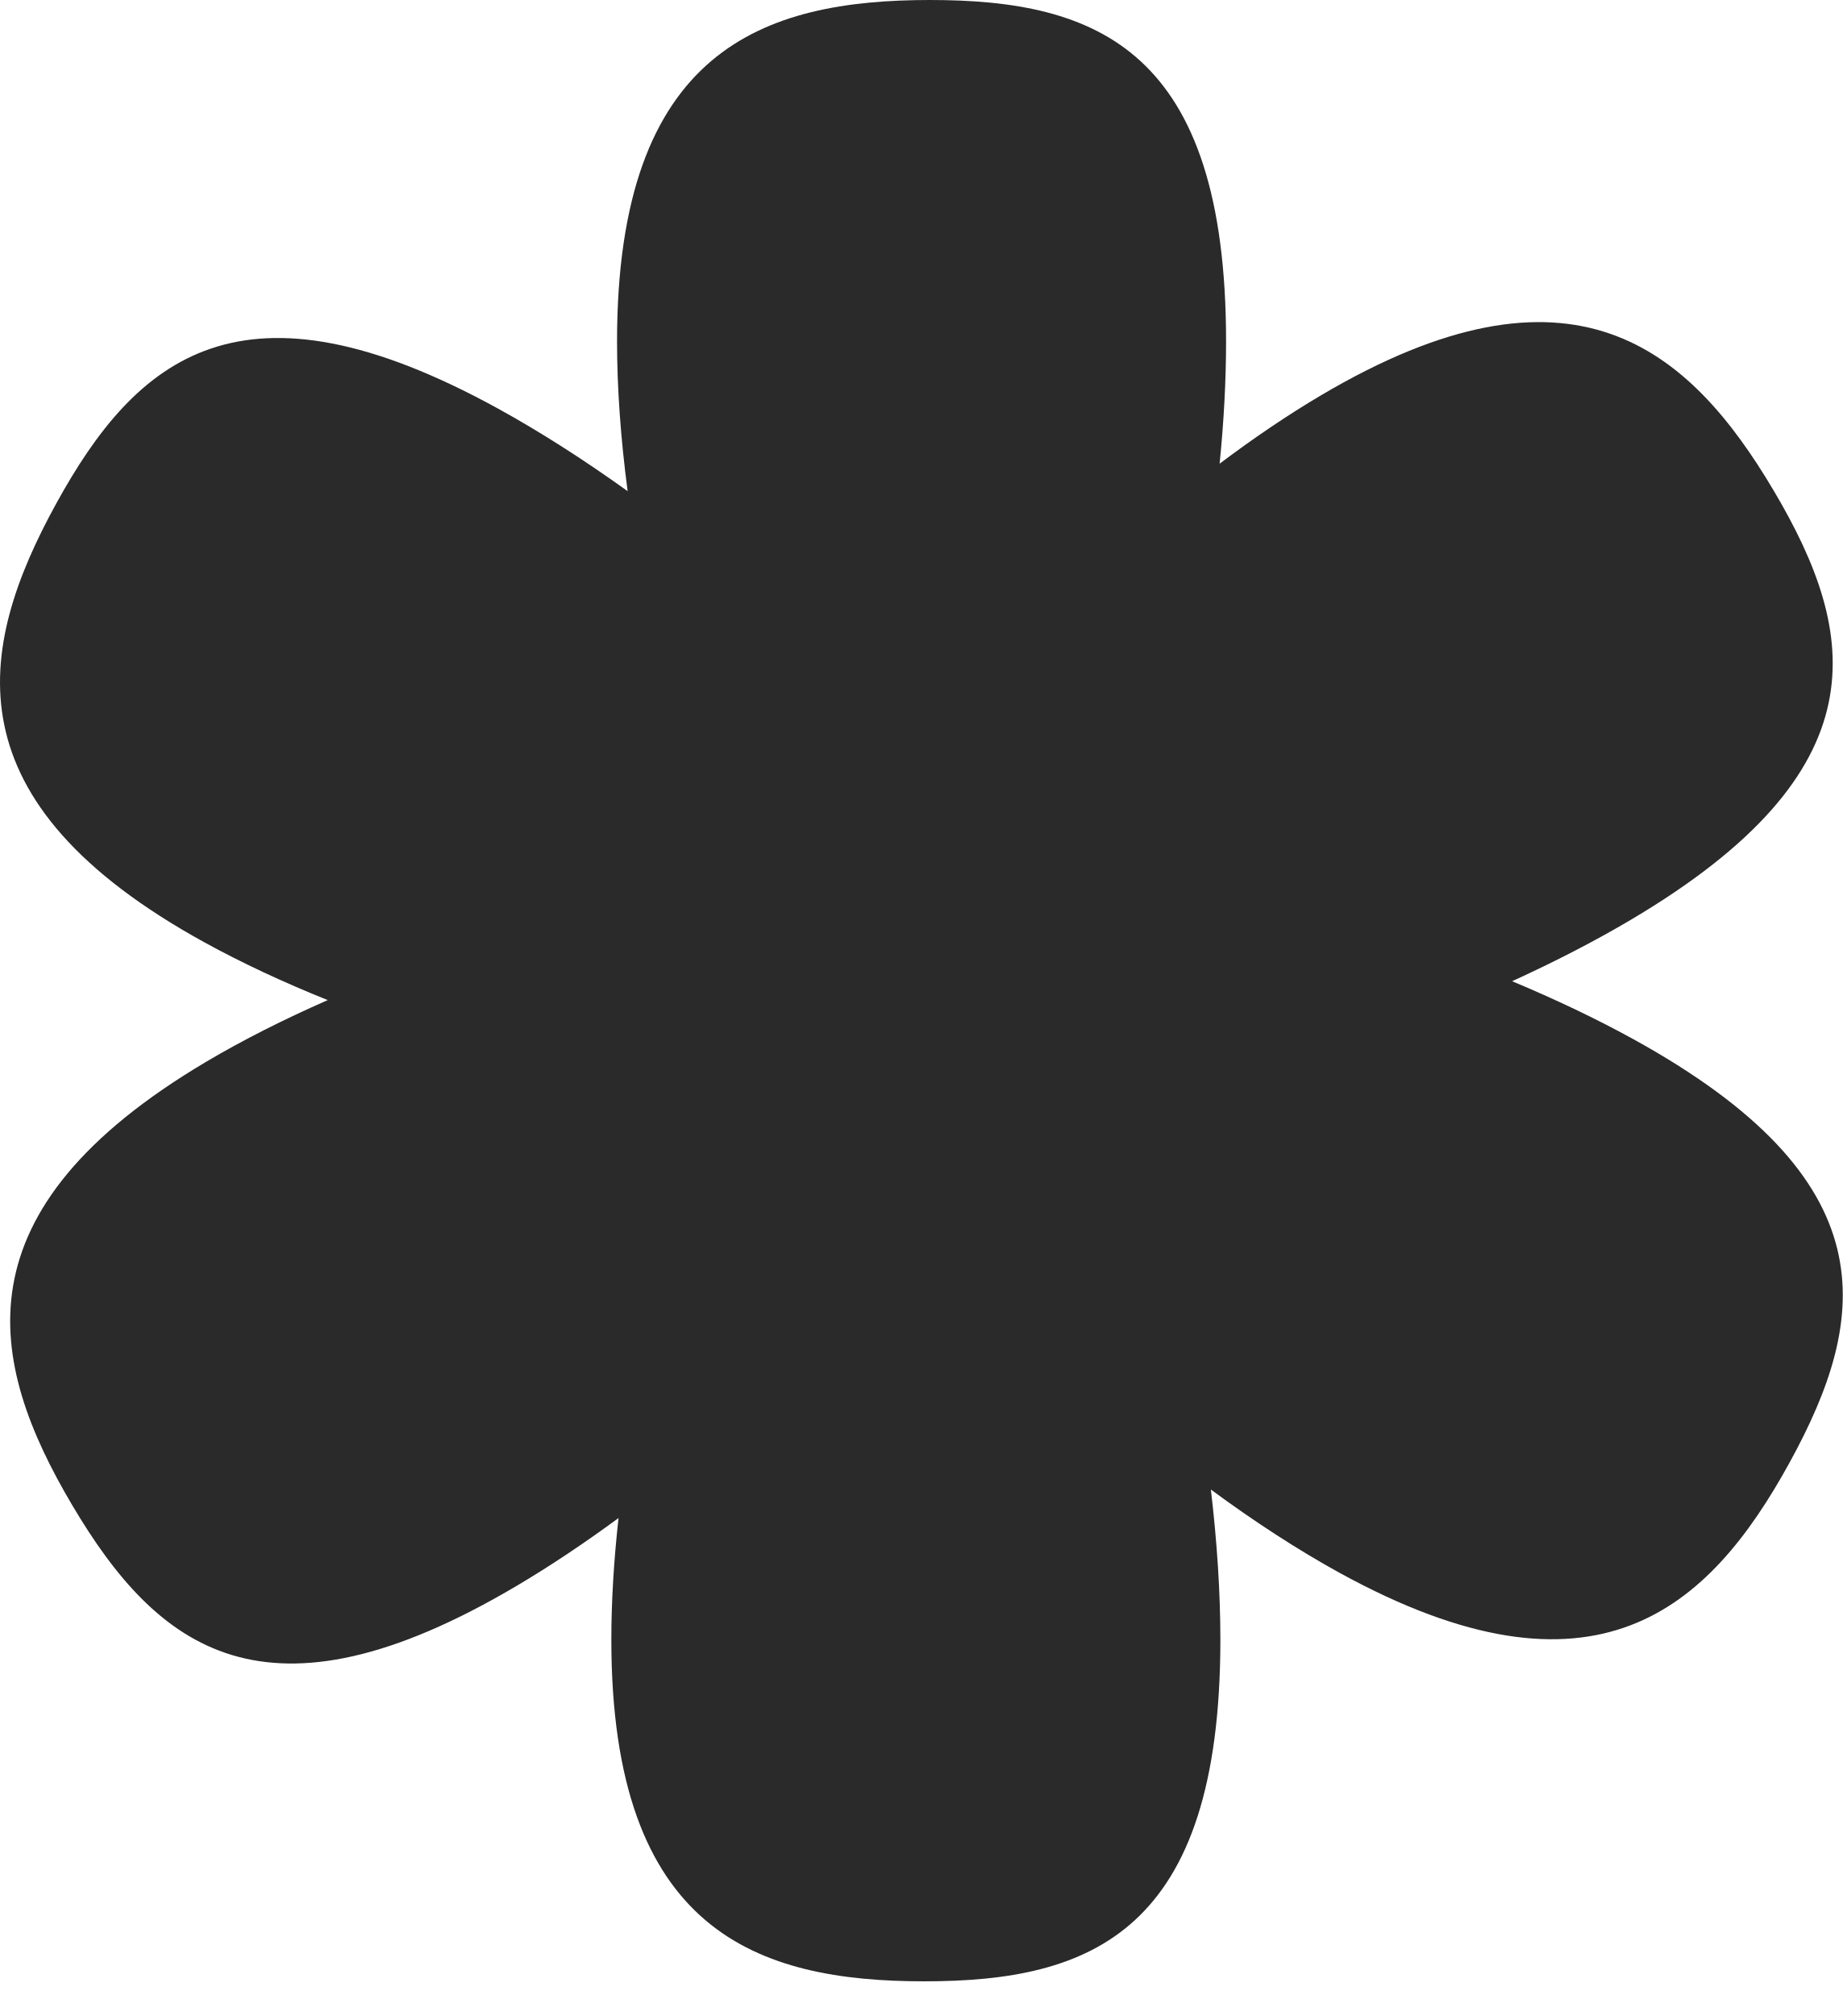
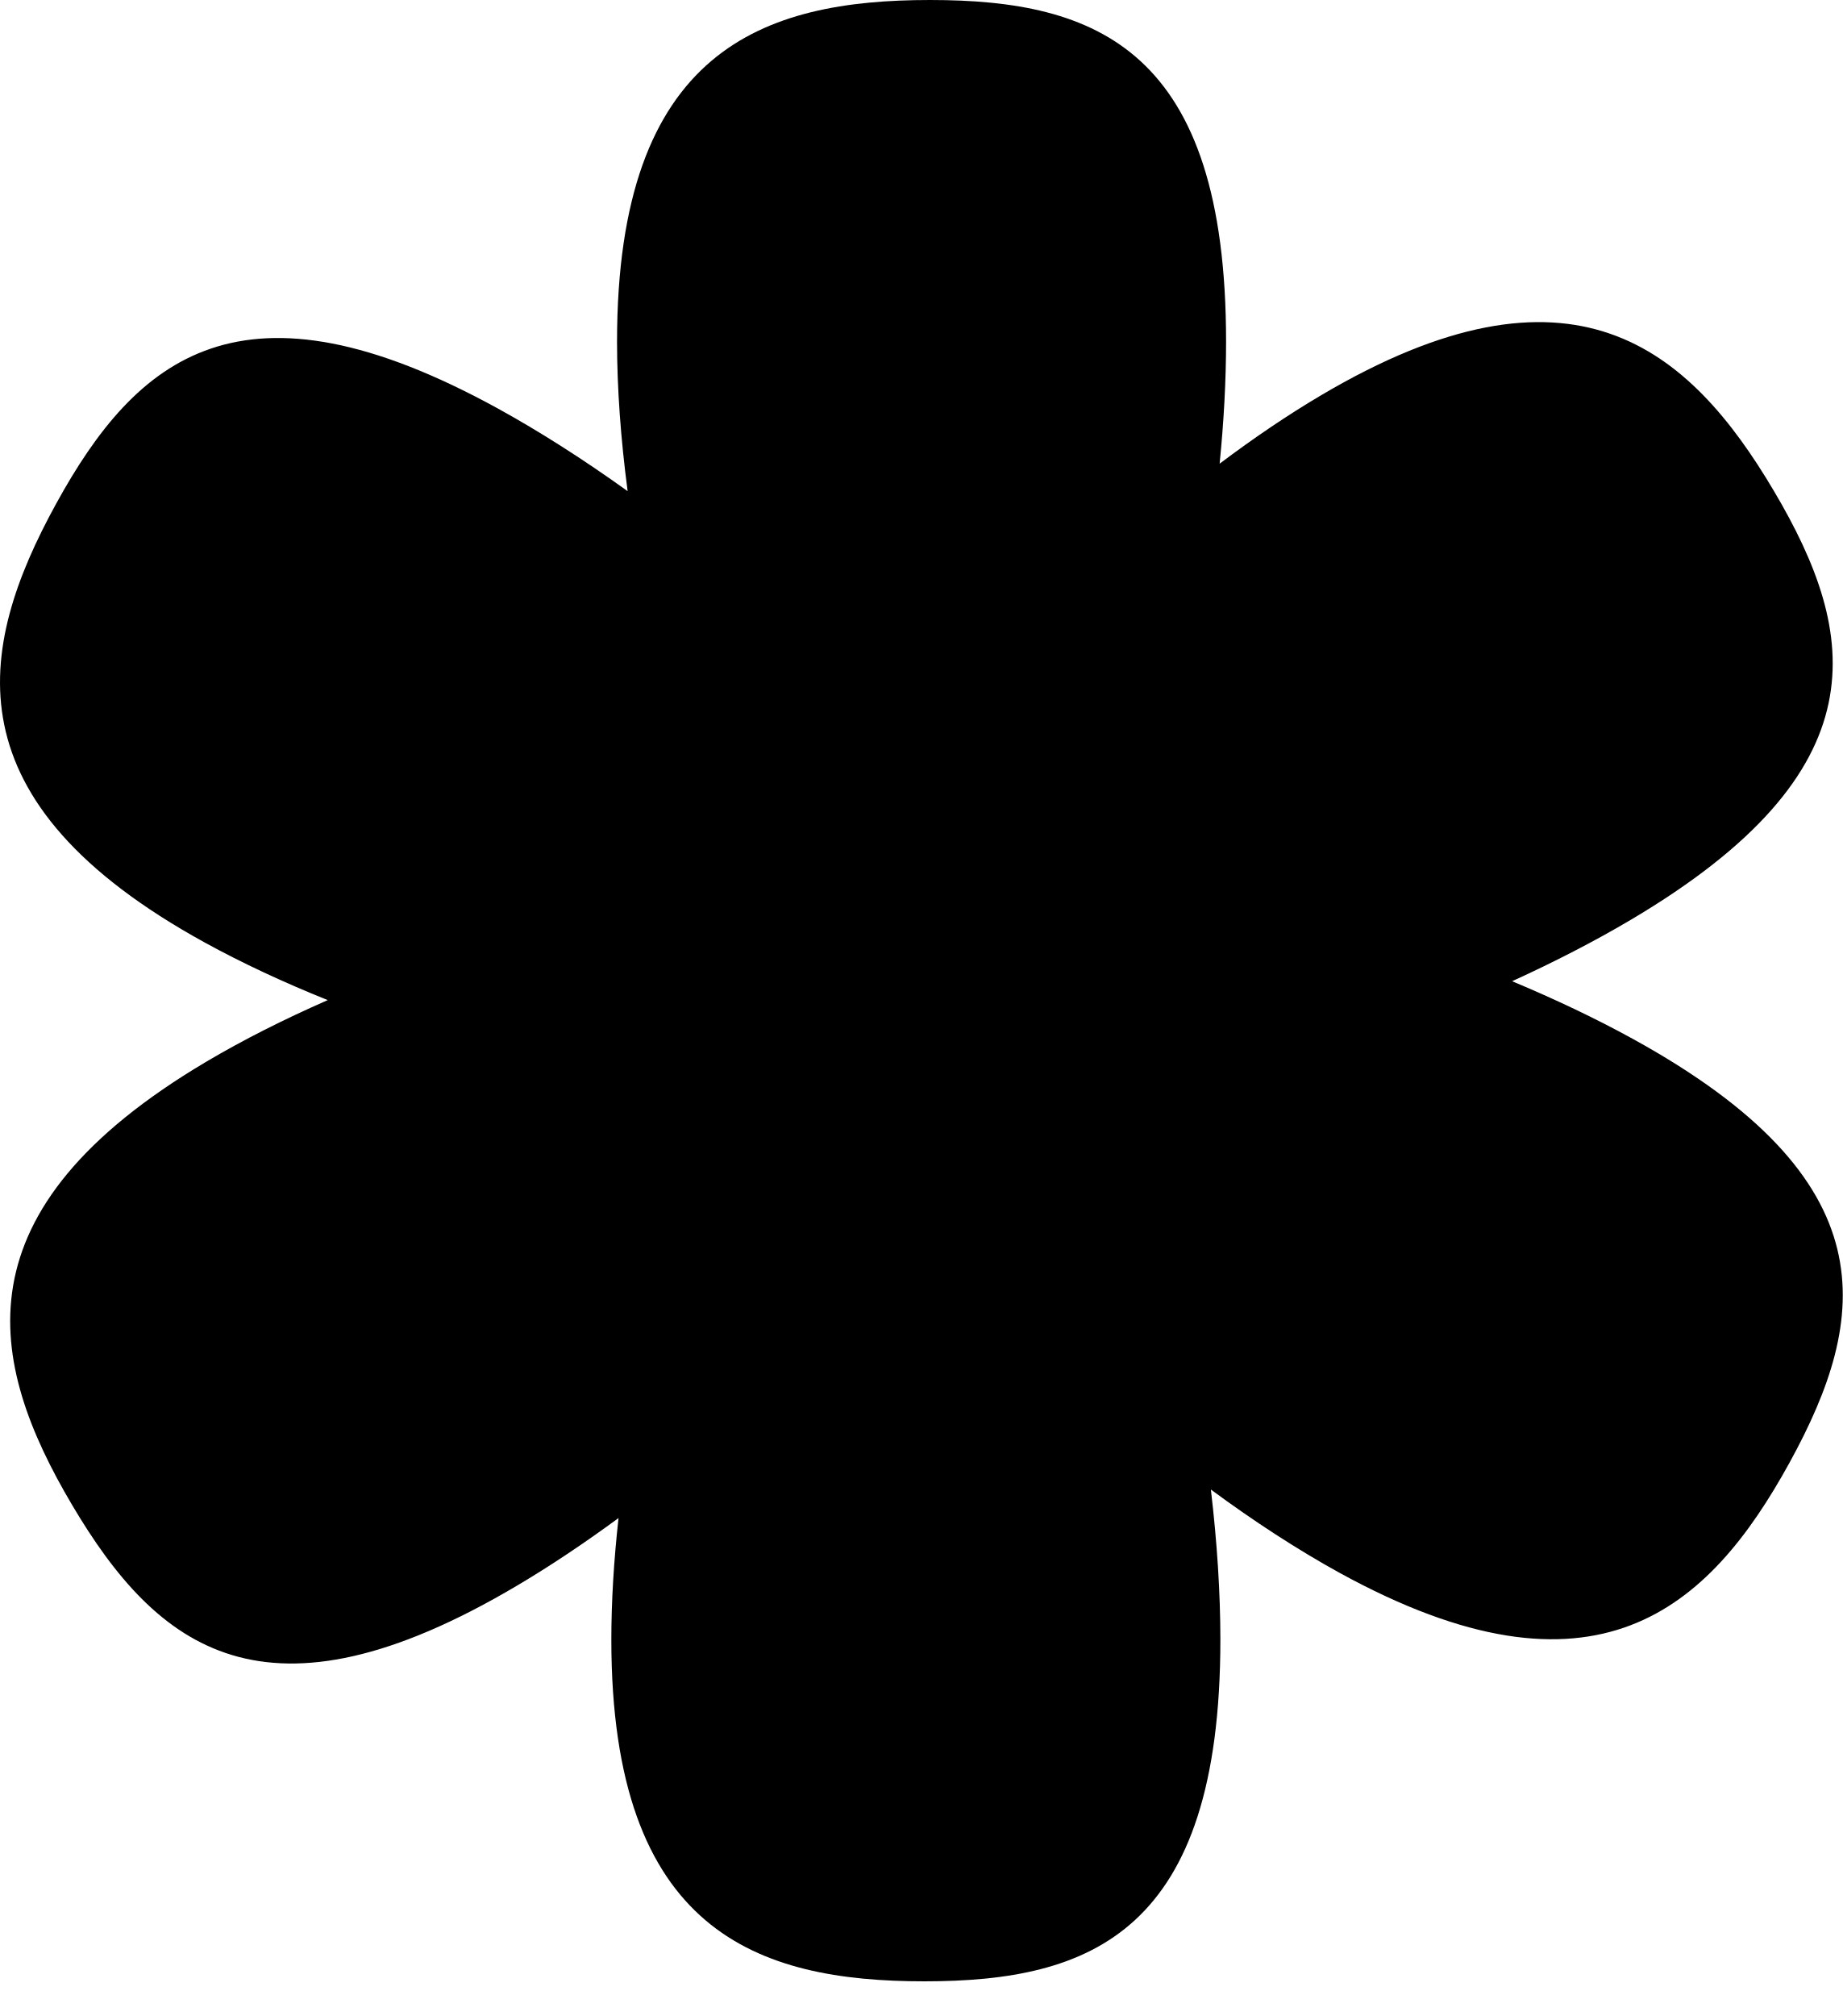
<svg xmlns="http://www.w3.org/2000/svg" width="32" height="35" viewBox="0 0 32 35" fill="none">
-   <path d="M5.691 17.363C4.932 17.696 4.22 18.055 3.588 18.429C-0.781 21.014 -0.221 23.638 1.252 26.128C2.726 28.618 4.605 30.117 8.974 27.531C9.546 27.193 10.142 26.795 10.741 26.355C10.659 27.093 10.616 27.805 10.616 28.467C10.616 33.544 13.159 34.398 16.052 34.398C18.946 34.398 21.192 33.544 21.192 28.467C21.192 27.657 21.135 26.773 21.027 25.86C21.781 26.416 22.537 26.907 23.258 27.304C27.708 29.749 29.681 27.931 31.074 25.396C32.468 22.86 32.801 20.48 28.352 18.035C27.718 17.686 27.009 17.349 26.258 17.035C26.999 16.697 27.696 16.338 28.319 15.969C32.688 13.384 32.279 11.015 30.805 8.525C29.332 6.035 27.302 4.281 22.933 6.867C22.363 7.204 21.772 7.604 21.179 8.05C21.253 7.31 21.291 6.596 21.291 5.931C21.291 0.854 19.044 4.90476e-05 16.151 1.38556e-06C13.258 3.67973e-05 10.715 0.854 10.715 5.931C10.715 6.737 10.779 7.617 10.899 8.527C10.135 7.979 9.373 7.492 8.649 7.094C4.199 4.649 2.369 6.207 0.976 8.743C-0.418 11.278 -0.894 13.918 3.555 16.363C4.199 16.717 4.922 17.054 5.691 17.363Z" fill="#2A2A2A" />
+   <path d="M5.691 17.363C4.932 17.696 4.22 18.055 3.588 18.429C-0.781 21.014 -0.221 23.638 1.252 26.128C2.726 28.618 4.605 30.117 8.974 27.531C9.546 27.193 10.142 26.795 10.741 26.355C10.659 27.093 10.616 27.805 10.616 28.467C10.616 33.544 13.159 34.398 16.052 34.398C18.946 34.398 21.192 33.544 21.192 28.467C21.192 27.657 21.135 26.773 21.027 25.86C21.781 26.416 22.537 26.907 23.258 27.304C27.708 29.749 29.681 27.931 31.074 25.396C32.468 22.86 32.801 20.48 28.352 18.035C27.718 17.686 27.009 17.349 26.258 17.035C26.999 16.697 27.696 16.338 28.319 15.969C32.688 13.384 32.279 11.015 30.805 8.525C29.332 6.035 27.302 4.281 22.933 6.867C22.363 7.204 21.772 7.604 21.179 8.05C21.253 7.31 21.291 6.596 21.291 5.931C21.291 0.854 19.044 4.90476e-05 16.151 1.38556e-06C13.258 3.67973e-05 10.715 0.854 10.715 5.931C10.715 6.737 10.779 7.617 10.899 8.527C10.135 7.979 9.373 7.492 8.649 7.094C4.199 4.649 2.369 6.207 0.976 8.743C-0.418 11.278 -0.894 13.918 3.555 16.363C4.199 16.717 4.922 17.054 5.691 17.363Z" fill="currentColor" />
</svg>
